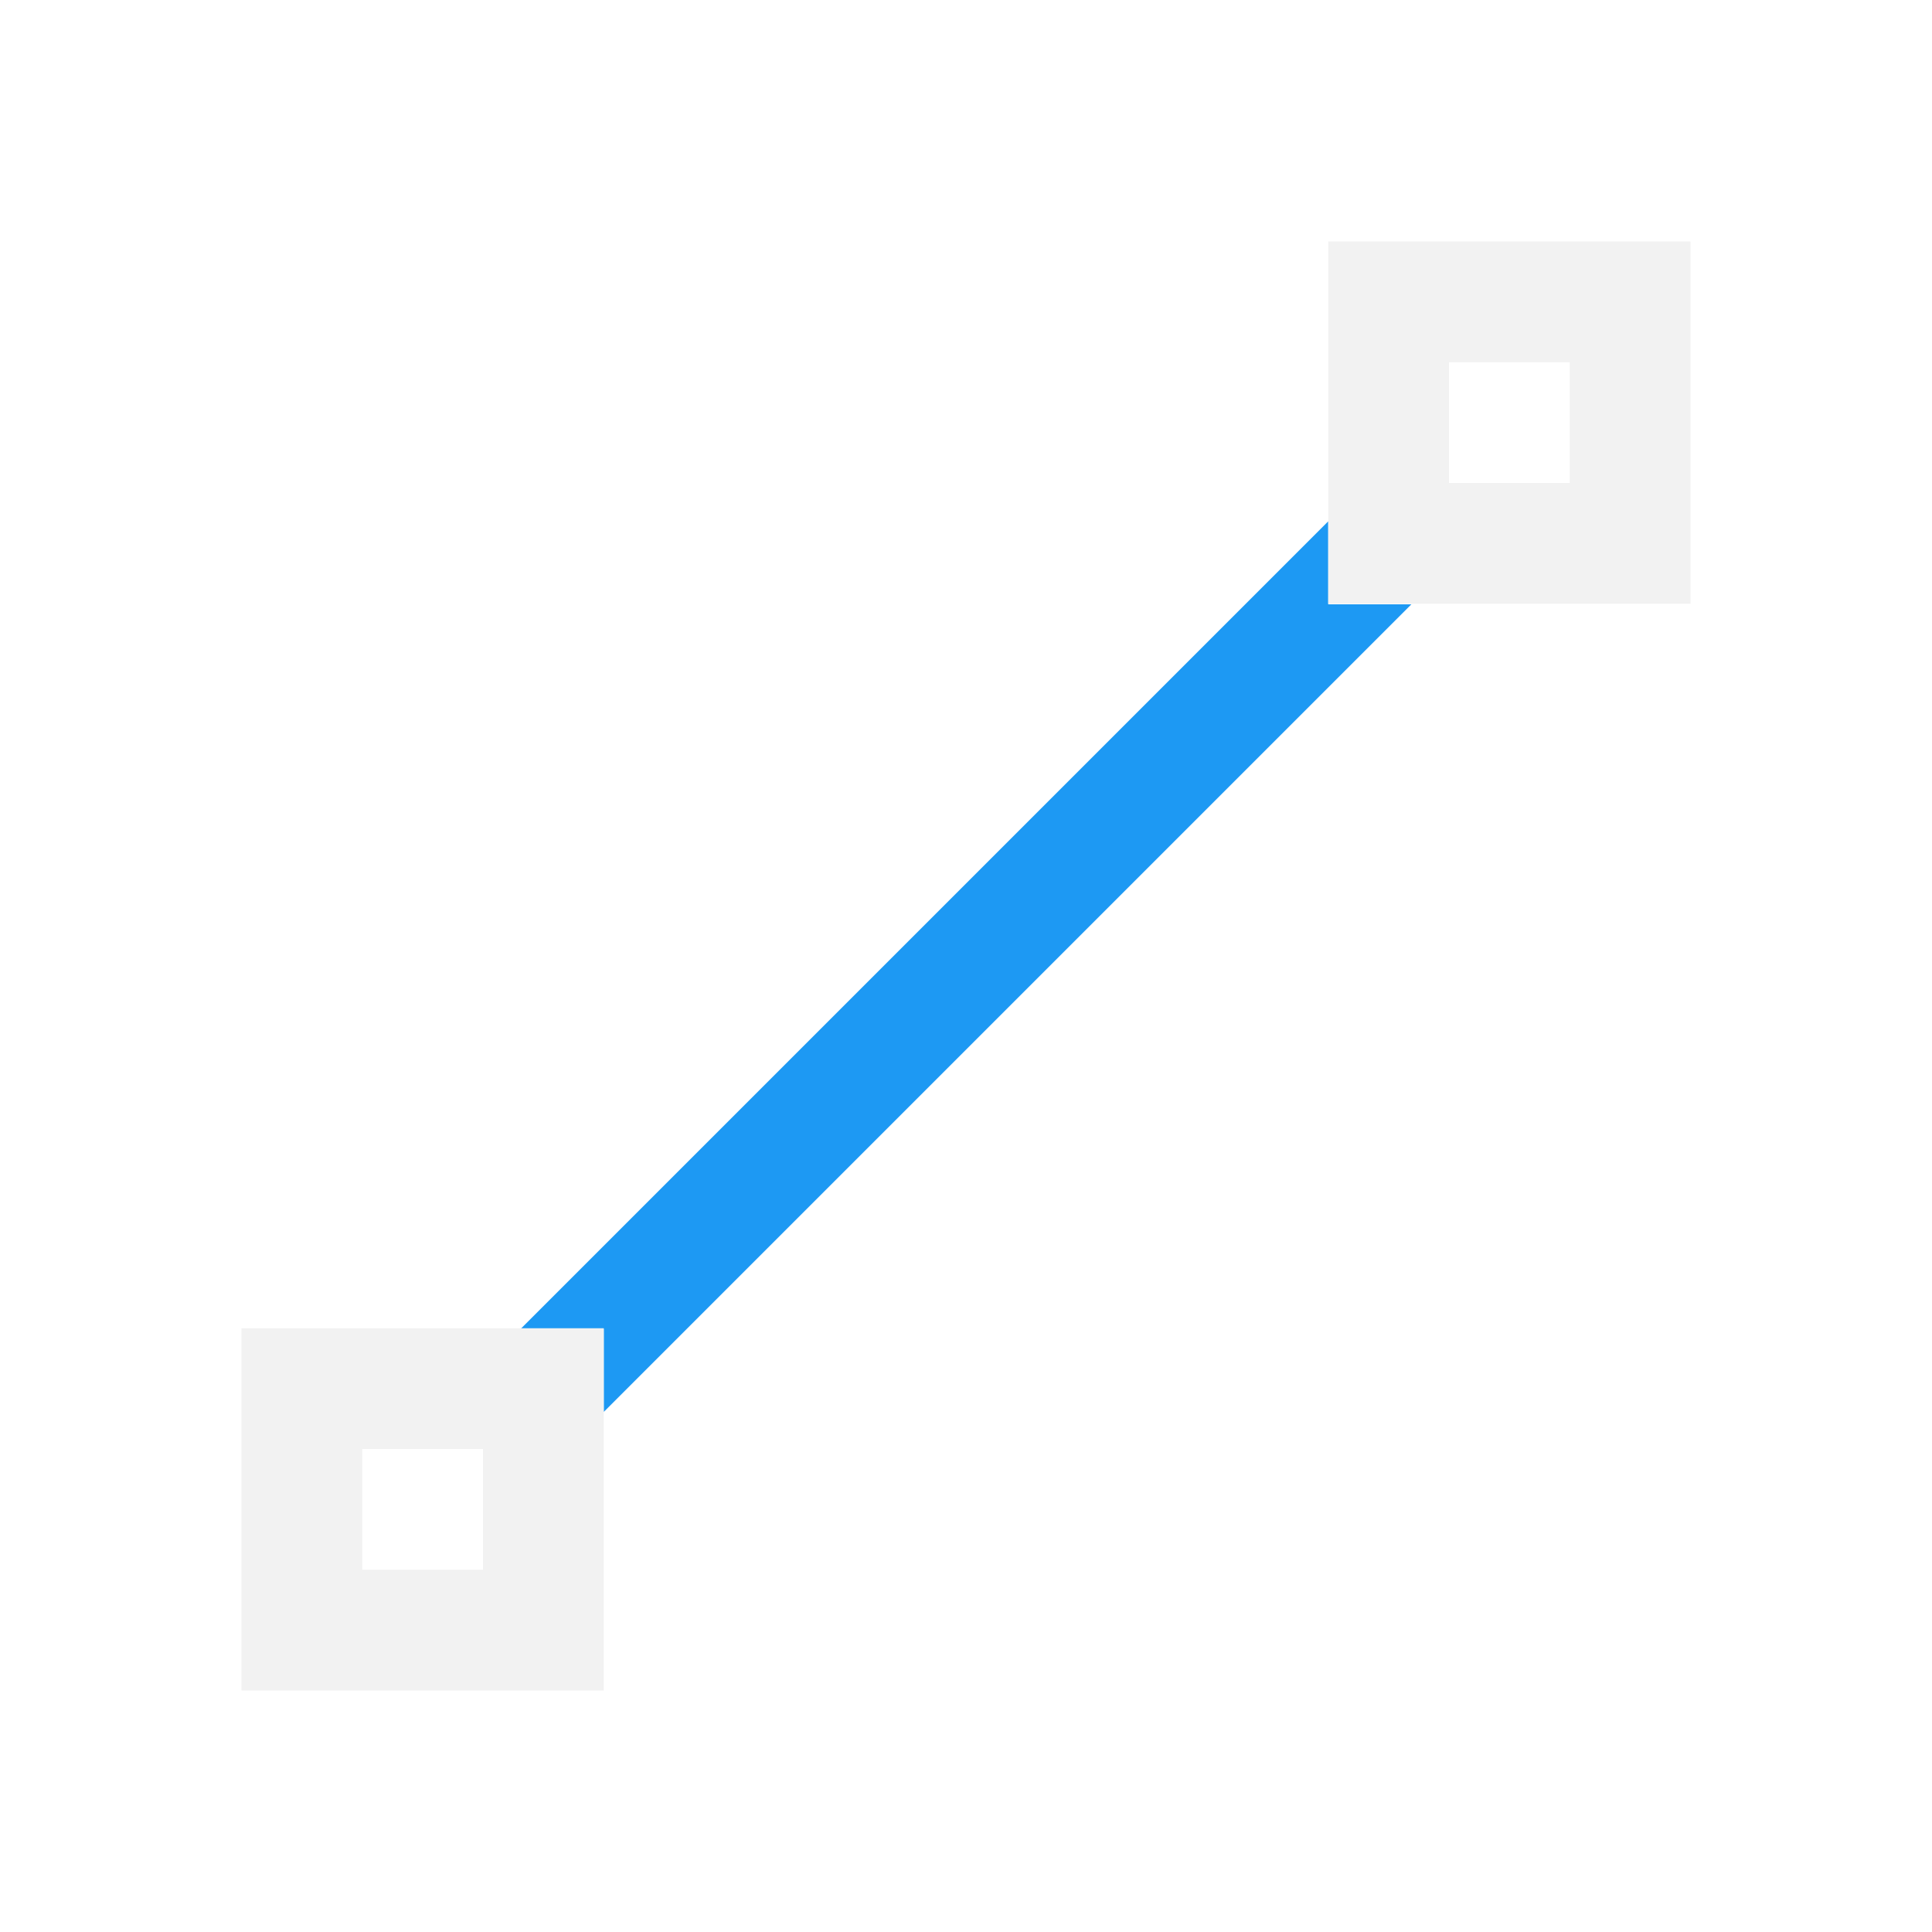
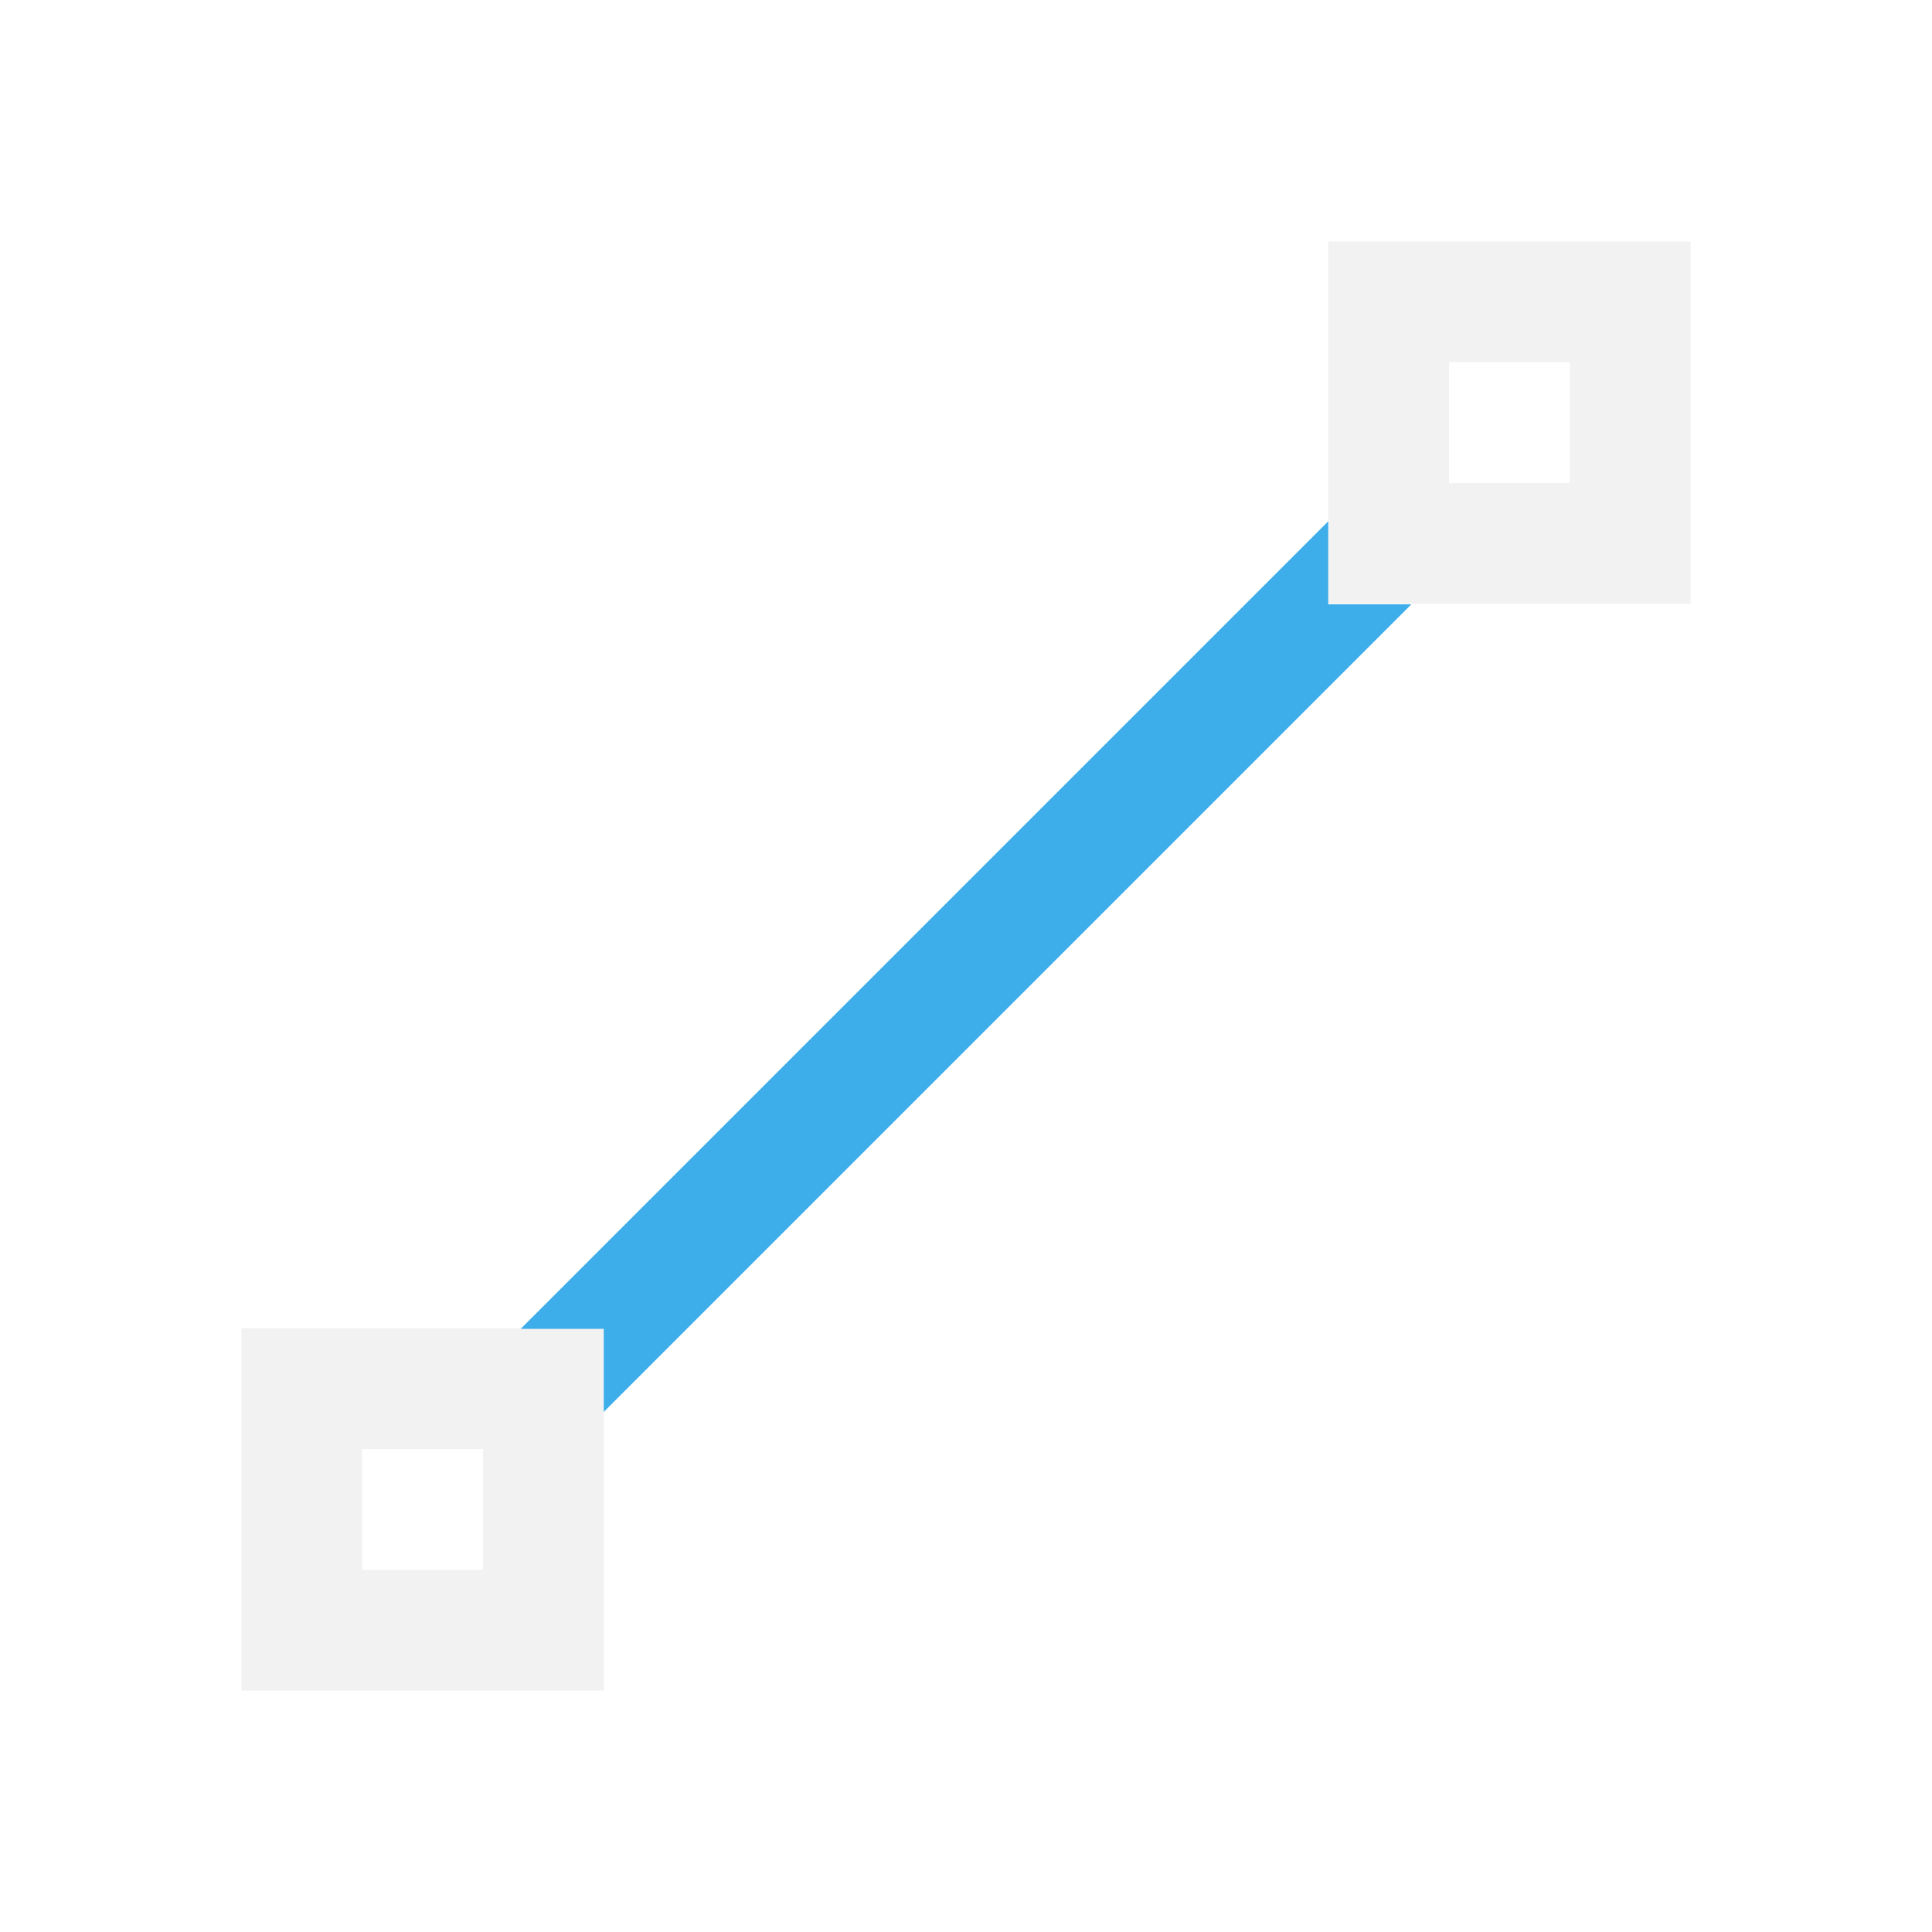
- <svg xmlns="http://www.w3.org/2000/svg" viewBox="0 0 16 16" id="svg54" version="1.1">
-   <defs id="defs68" />
-   <path id="path58" style="color:#f2f2f2;fill:#1d99f3;stroke-width:1.333" d="M 11,4.317 4.312,11.005 5,11.005 5,11.693 11.688,5.005 11,5.005 Z" />
-   <path style="fill:#f2f2f2" d="M 11 2 L 11 5 L 14 5 L 14 2 L 11 2 z M 12 3 L 13 3 L 13 4 L 12 4 L 12 3 z M 2 11 L 2 14 L 5 14 L 5 11 L 2 11 z M 3 12 L 4 12 L 4 13 L 3 13 L 3 12 z " id="path62" />
+ <svg xmlns="http://www.w3.org/2000/svg" viewBox="0 0 16 16">
+   <defs id="defs3051">
+     <style type="text/css" id="current-color-scheme">
+       .ColorScheme-Text {
+         color:#f2f2f2;
+       }
+       .ColorScheme-Highlight {
+         color:#3daee9;
+       }
+       </style>
+   </defs>
+   <path style="fill:currentColor;fill-opacity:1;stroke:none" d="M 11 2 L 11 5 L 14 5 L 14 2 L 11 2 z M 12 3 L 13 3 L 13 4 L 12 4 L 12 3 z M 2 11 L 2 14 L 5 14 L 5 11 L 2 11 z M 3 12 L 4 12 L 4 13 L 3 13 L 3 12 z " class="ColorScheme-Text" />
+   <path style="fill:currentColor;fill-opacity:1;stroke:none" d="M 11,4.317 4.312,11.005 5,11.005 5,11.693 11.688,5.005 11,5.005 Z" class="ColorScheme-Highlight" />
</svg>
